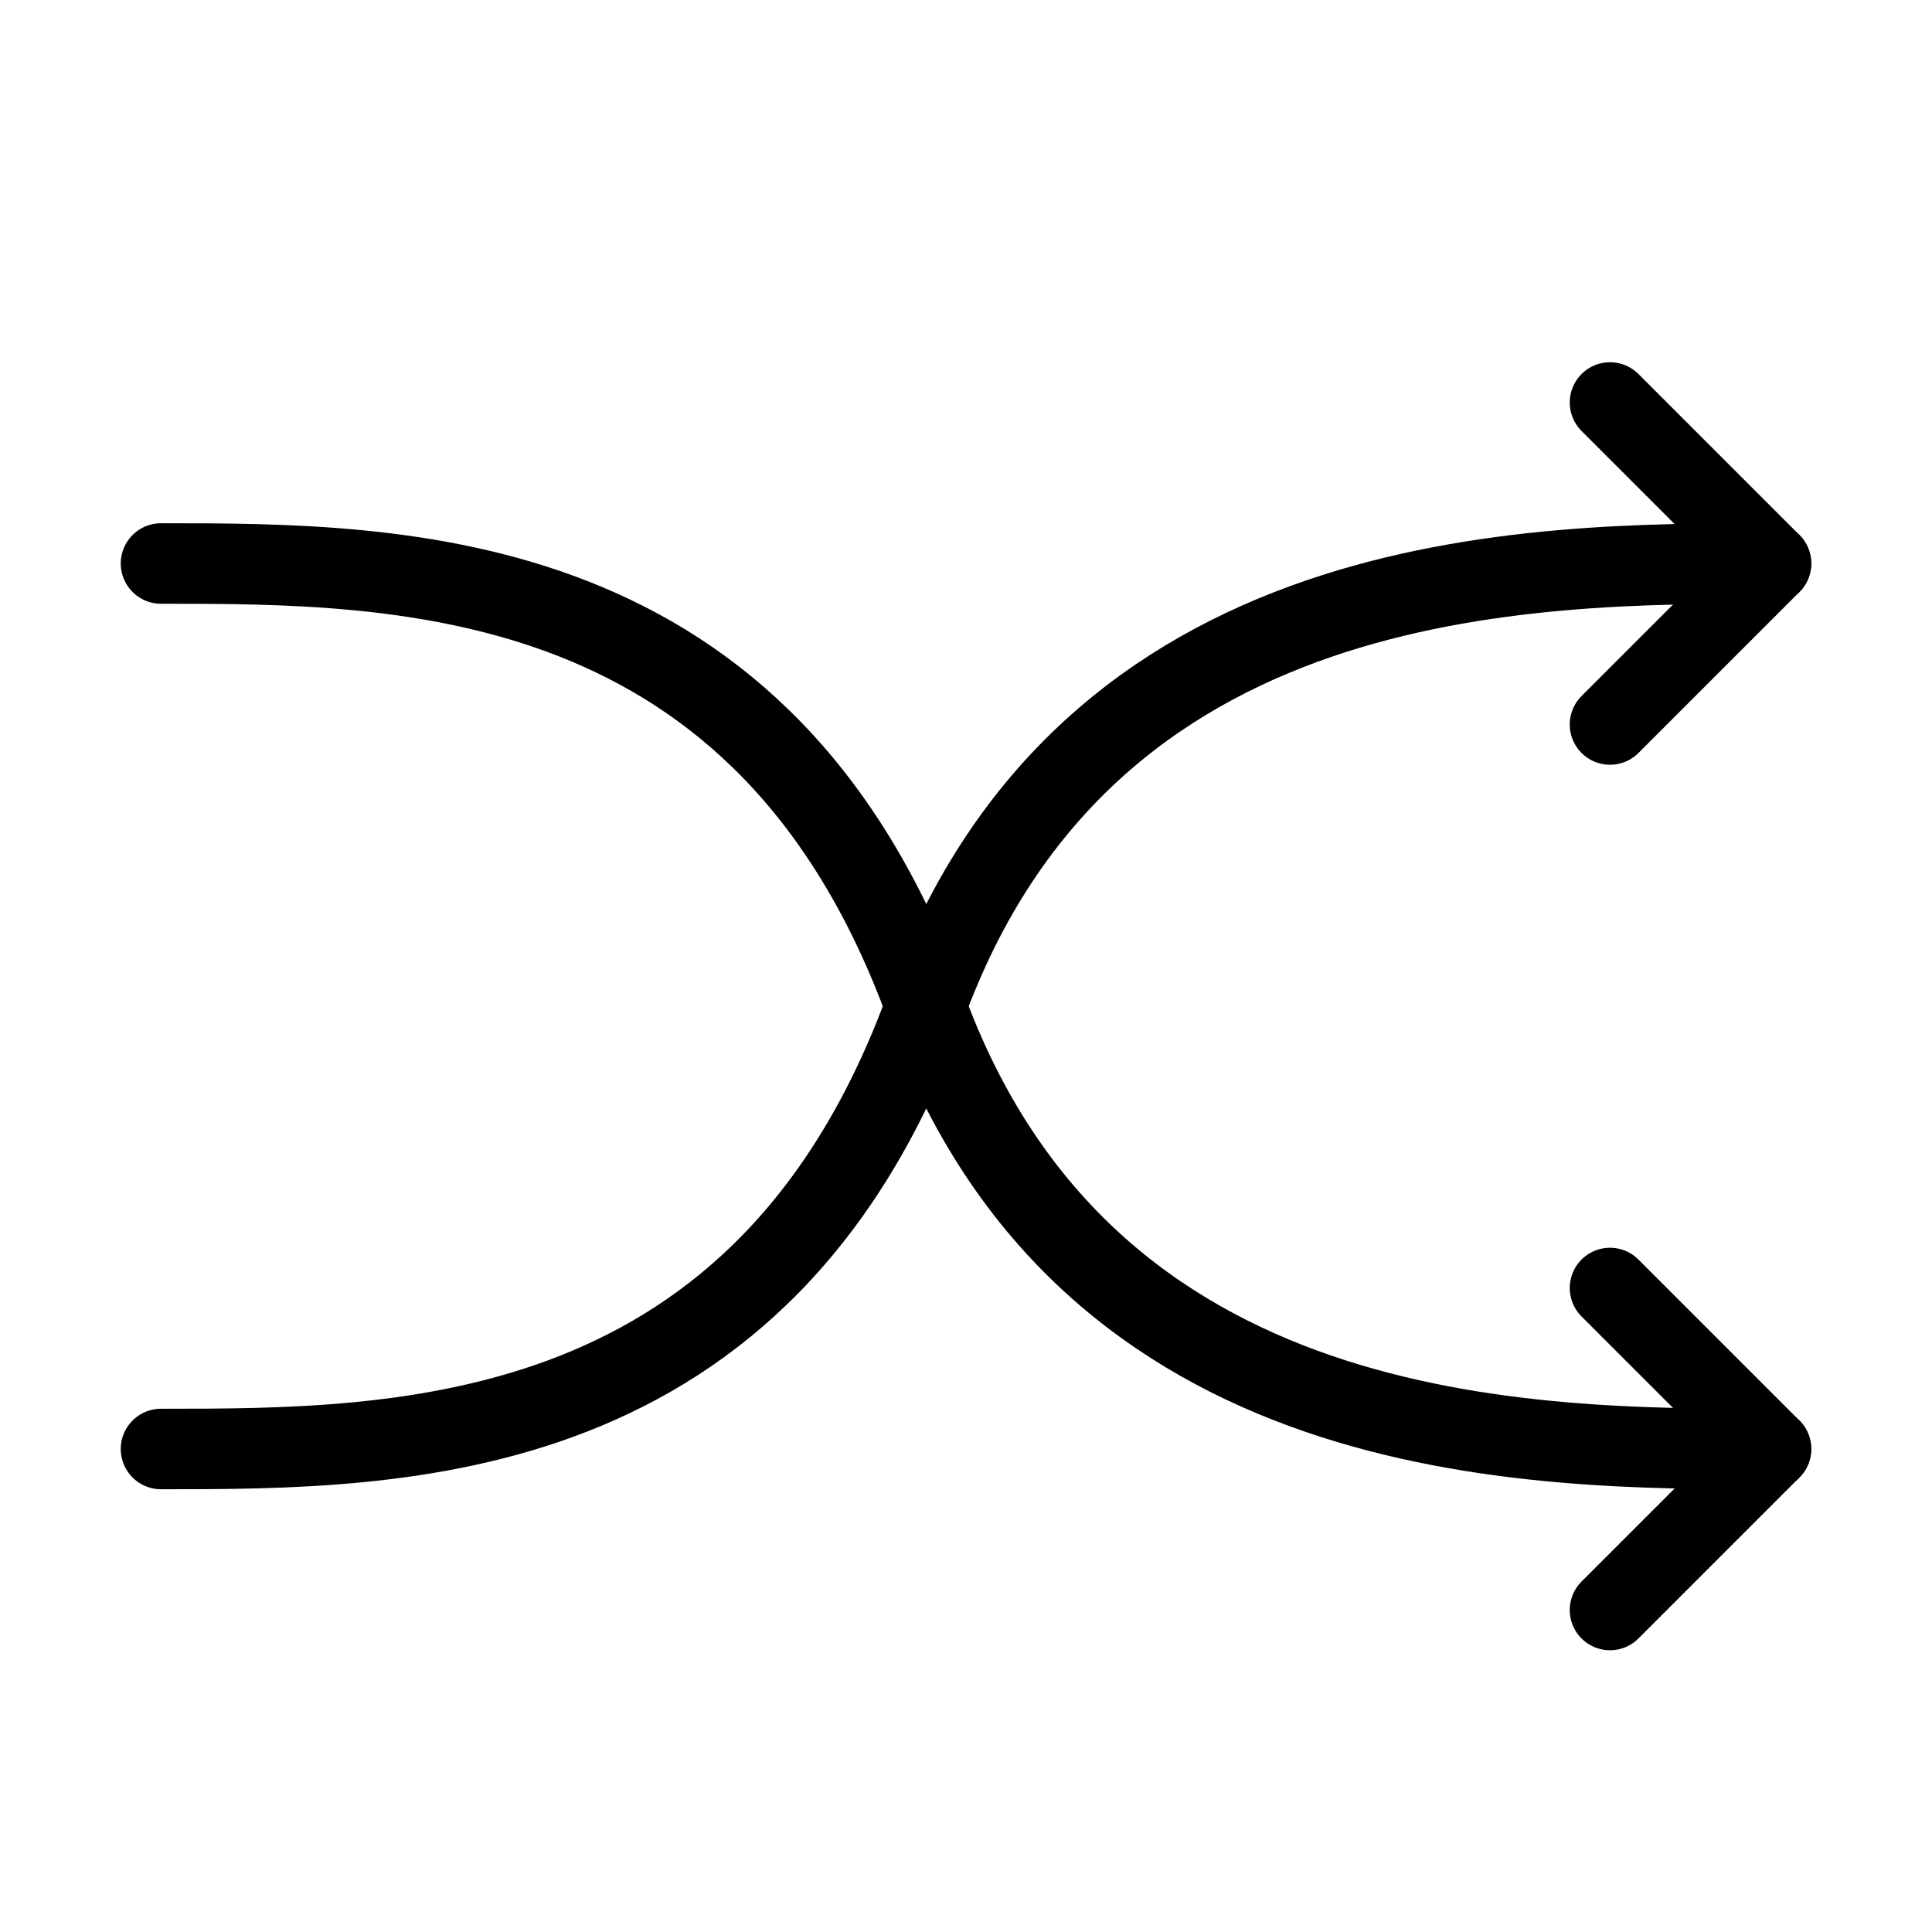
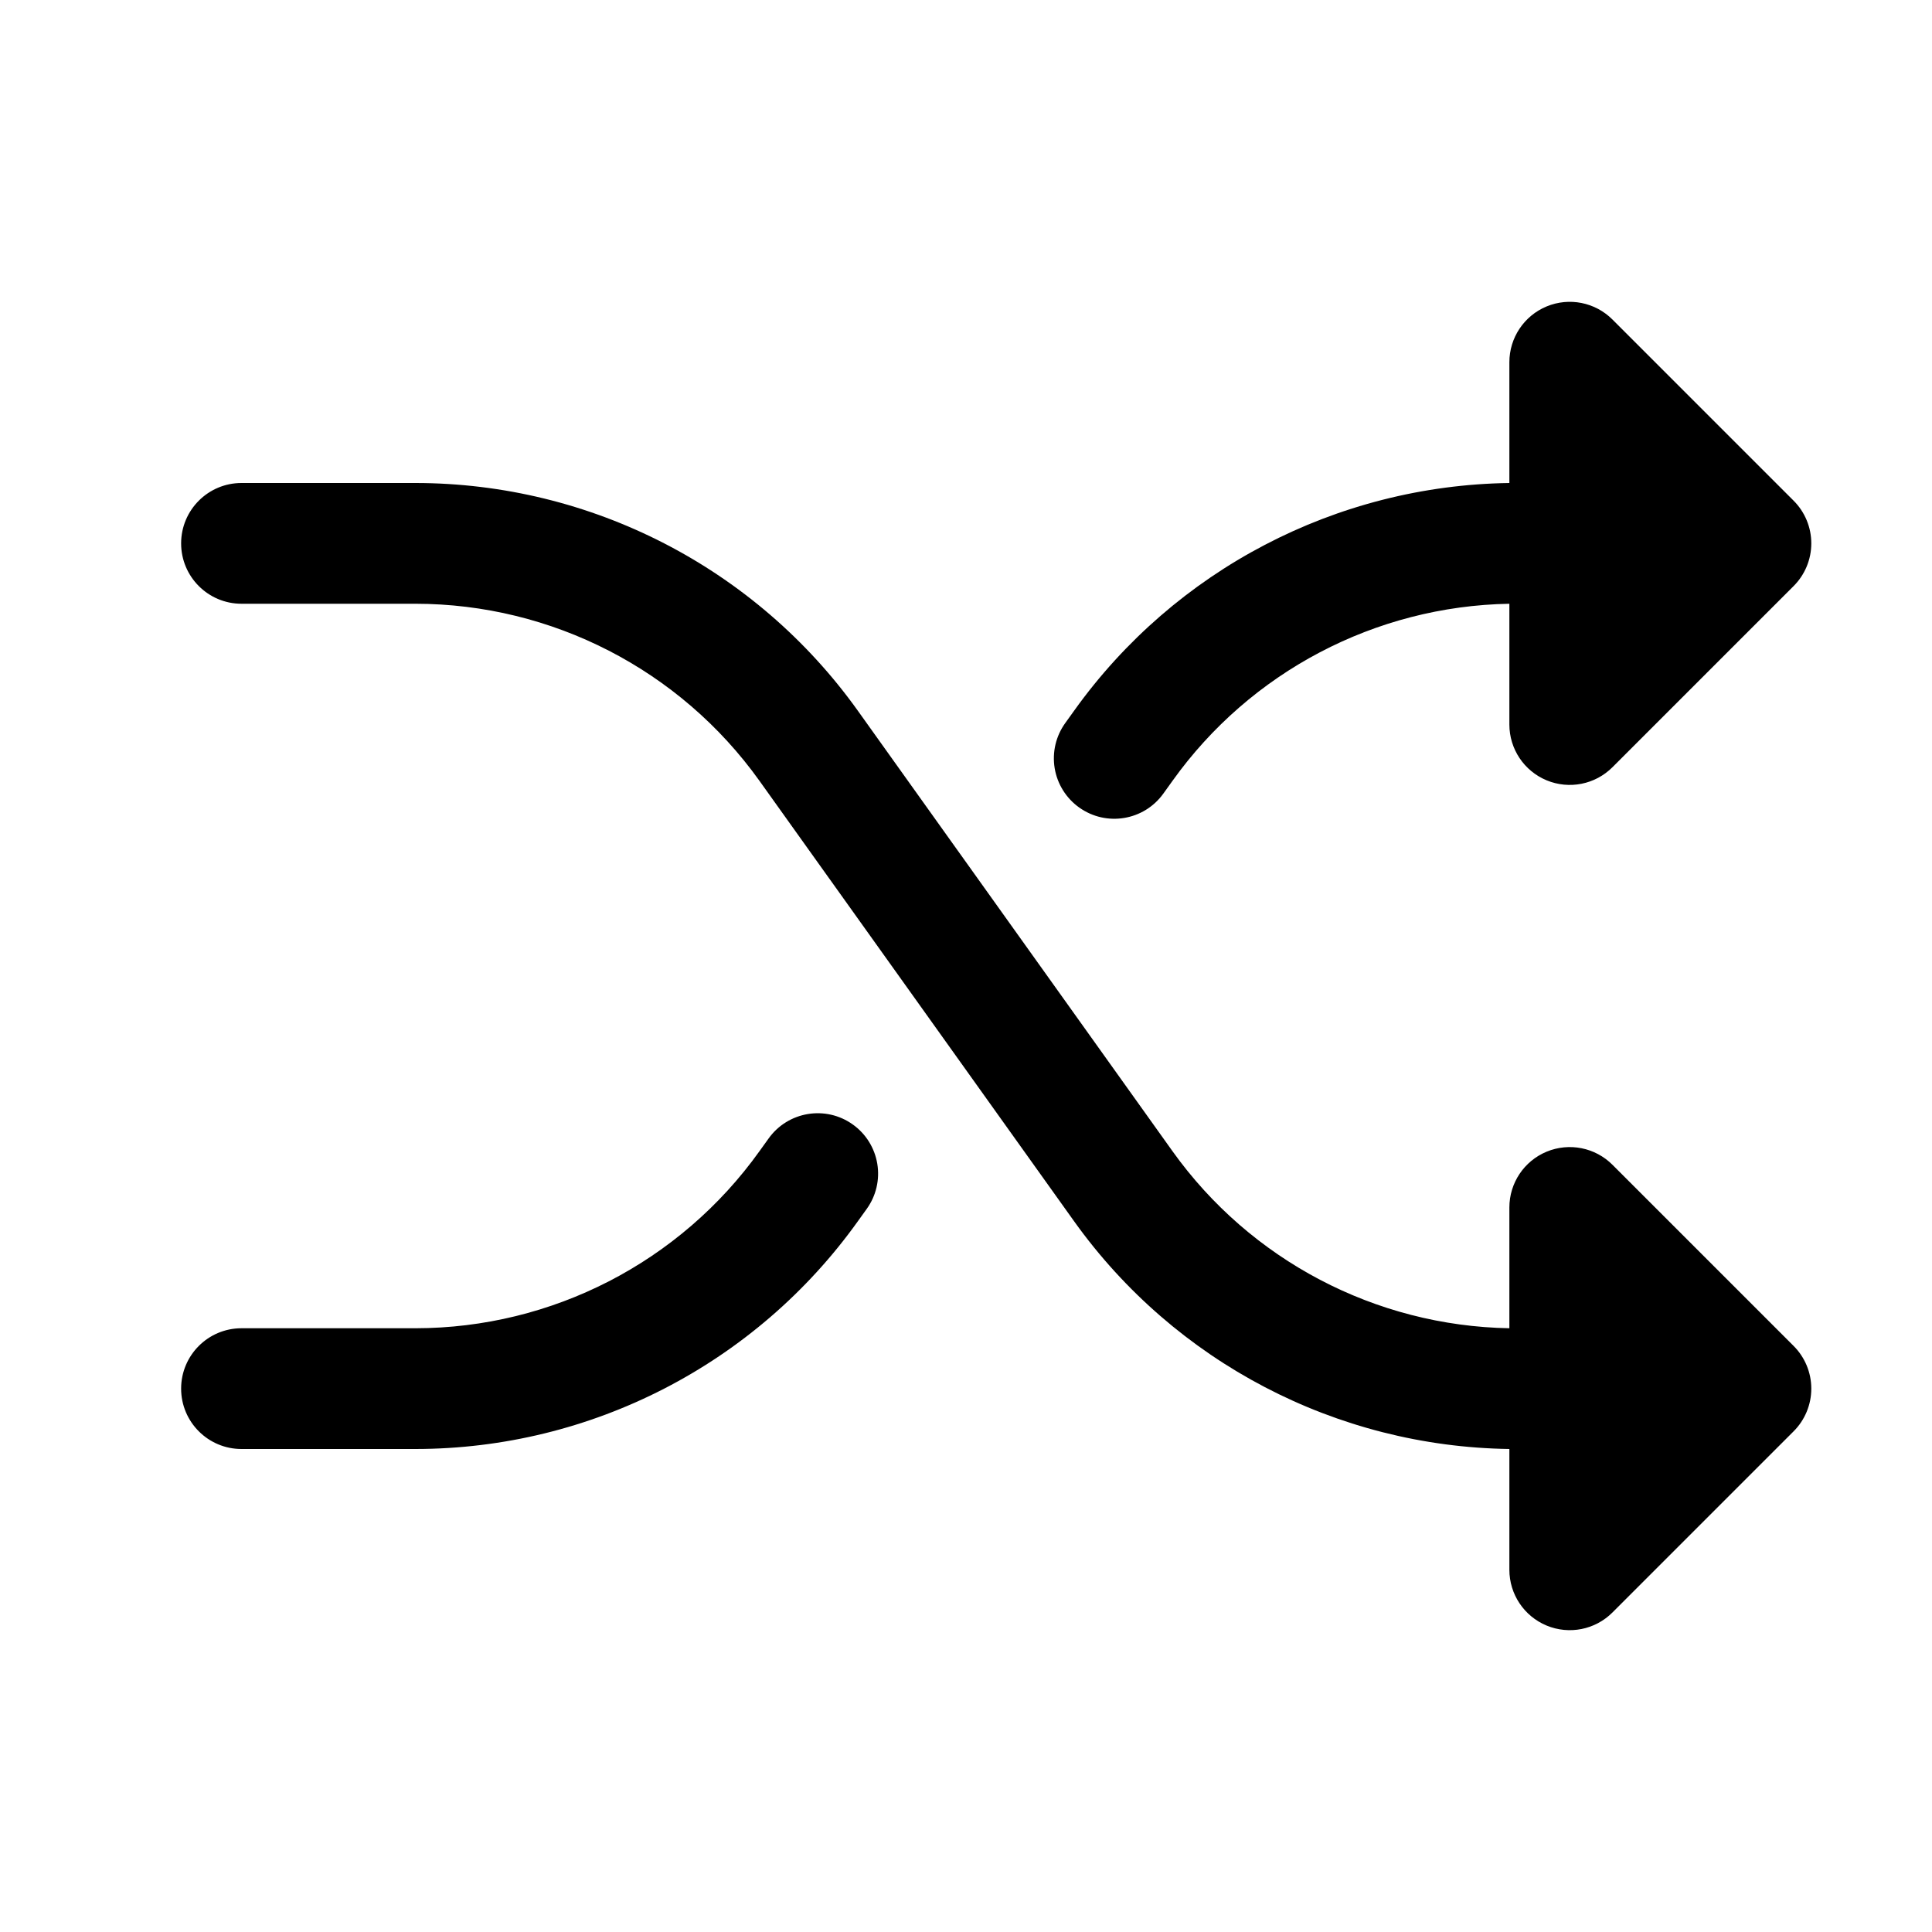
- <svg xmlns="http://www.w3.org/2000/svg" viewBox="0 0 24 24" fill="none">
-   <path d="M22 7C19 7 13.5 7 11.5 12.5C9.5 18 5 18 2 18" stroke="currentColor" stroke-linecap="round" stroke-linejoin="round" />
-   <path d="M20 5C20 5 21.219 6.219 22 7C21.219 7.781 20 9 20 9" stroke="currentColor" stroke-linecap="round" stroke-linejoin="round" />
-   <path d="M22 18C19 18 13.5 18 11.5 12.5C9.5 7 5 7 2 7" stroke="currentColor" stroke-linecap="round" stroke-linejoin="round" />
-   <path d="M20 20C20 20 21.219 18.781 22 18C21.219 17.219 20 16 20 16" stroke="currentColor" stroke-linecap="round" stroke-linejoin="round" />
+ <svg xmlns="http://www.w3.org/2000/svg" viewBox="0 0 256 256" fill="currentColor">
+   <path d="M237.66,178.34a8,8,0,0,1,0,11.32l-24,24A8,8,0,0,1,200,208V192a72.15,72.15,0,0,1-57.65-30.14l-41.72-58.4A56.1,56.1,0,0,0,55.06,80H32a8,8,0,0,1,0-16H55.06a72.12,72.12,0,0,1,58.59,30.15l41.72,58.4A56.08,56.08,0,0,0,200,176V160a8,8,0,0,1,13.66-5.66ZM143,107a8,8,0,0,0,11.16-1.86l1.2-1.67A56.08,56.08,0,0,1,200,80V96a8,8,0,0,0,13.66,5.66l24-24a8,8,0,0,0,0-11.32l-24-24A8,8,0,0,0,200,48V64a72.15,72.15,0,0,0-57.65,30.14l-1.2,1.67A8,8,0,0,0,143,107Zm-30,42a8,8,0,0,0-11.16,1.86l-1.2,1.67A56.1,56.1,0,0,1,55.06,176H32a8,8,0,0,0,0,16H55.06a72.12,72.12,0,0,0,58.59-30.15l1.2-1.67A8,8,0,0,0,113,149Z" />
</svg>
